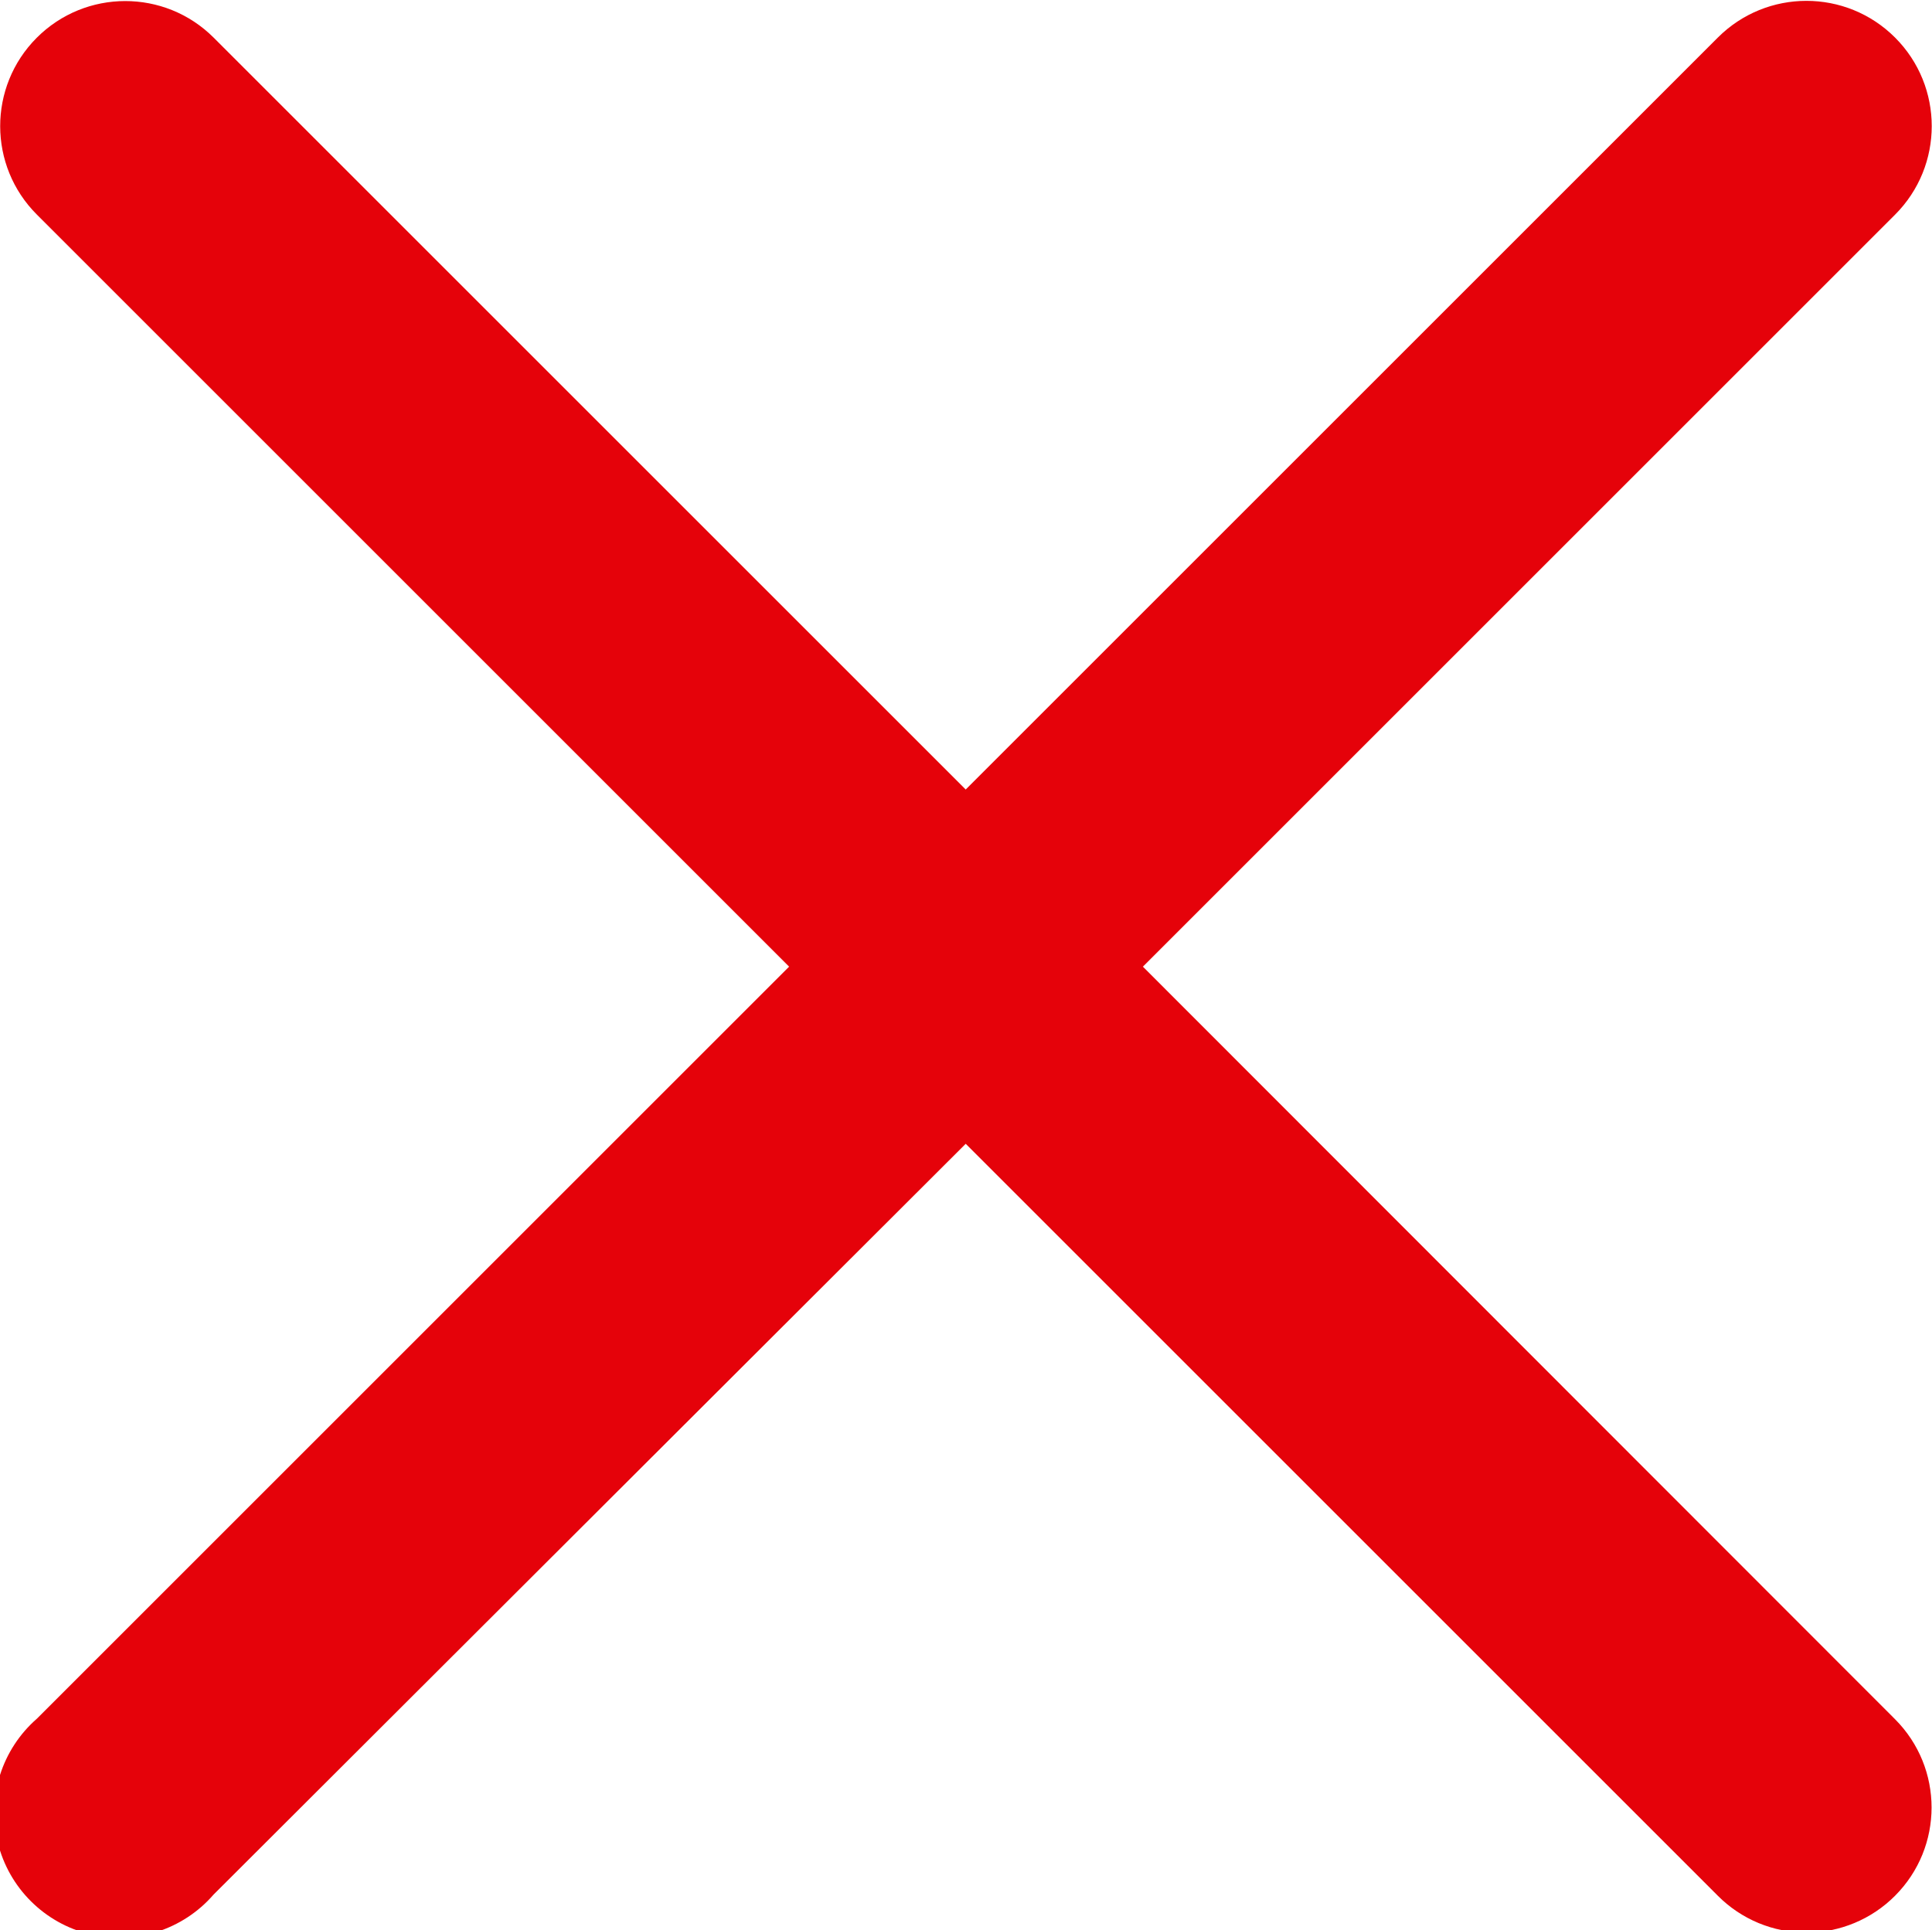
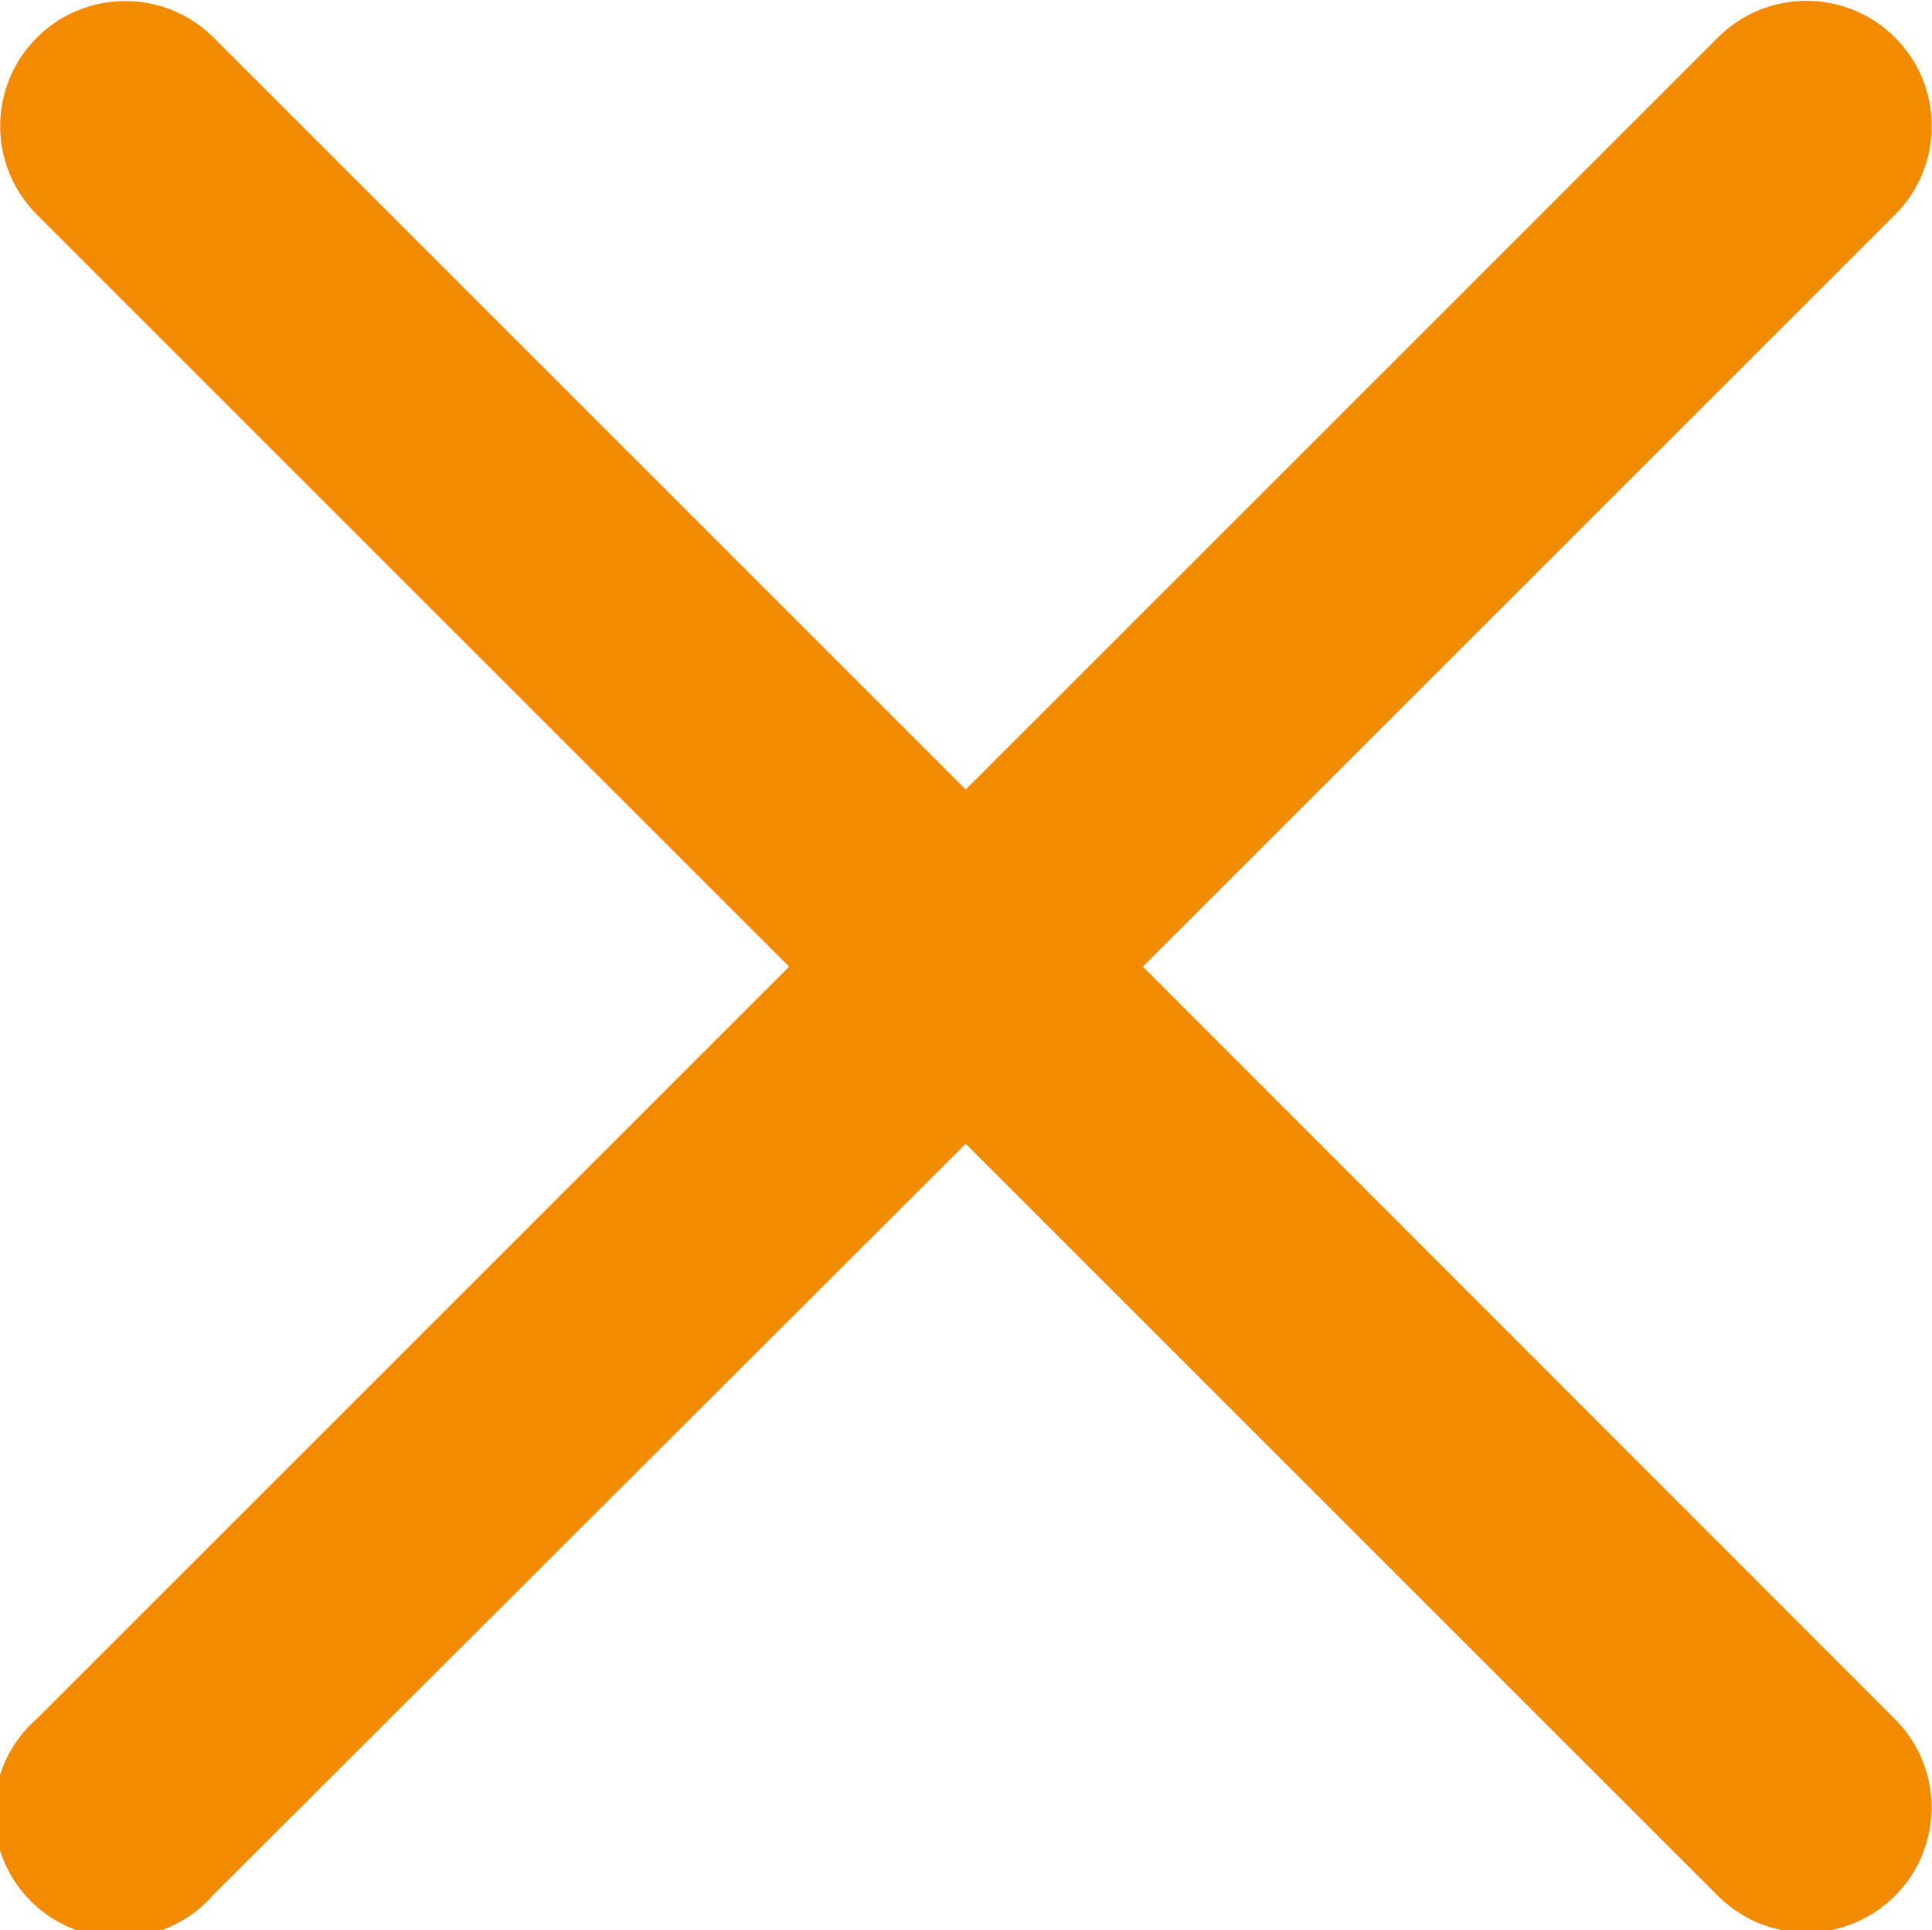
<svg xmlns="http://www.w3.org/2000/svg" viewBox="0 0 329.3 329">
-   <path d="M194.8 164.8L323 36.6a21.3 21.3 0 10-30.2-30.2L164.6 134.6 36.4 6.4A21.3 21.3 0 106.3 36.6l128.2 128.2L6.3 293A21.3 21.3 0 1036.4 323L164.6 195l128.2 128.2a21.3 21.3 0 0030.2 0 21.3 21.3 0 000-30.1zm0 0" fill="#e5020a" />
+   <path d="M194.8 164.8L323 36.6a21.3 21.3 0 10-30.2-30.2L164.6 134.6 36.4 6.4A21.3 21.3 0 106.3 36.6l128.2 128.2L6.3 293A21.3 21.3 0 1036.4 323L164.6 195l128.2 128.2a21.3 21.3 0 0030.2 0 21.3 21.3 0 000-30.1zm0 0" fill="#f28b00" />
</svg>
